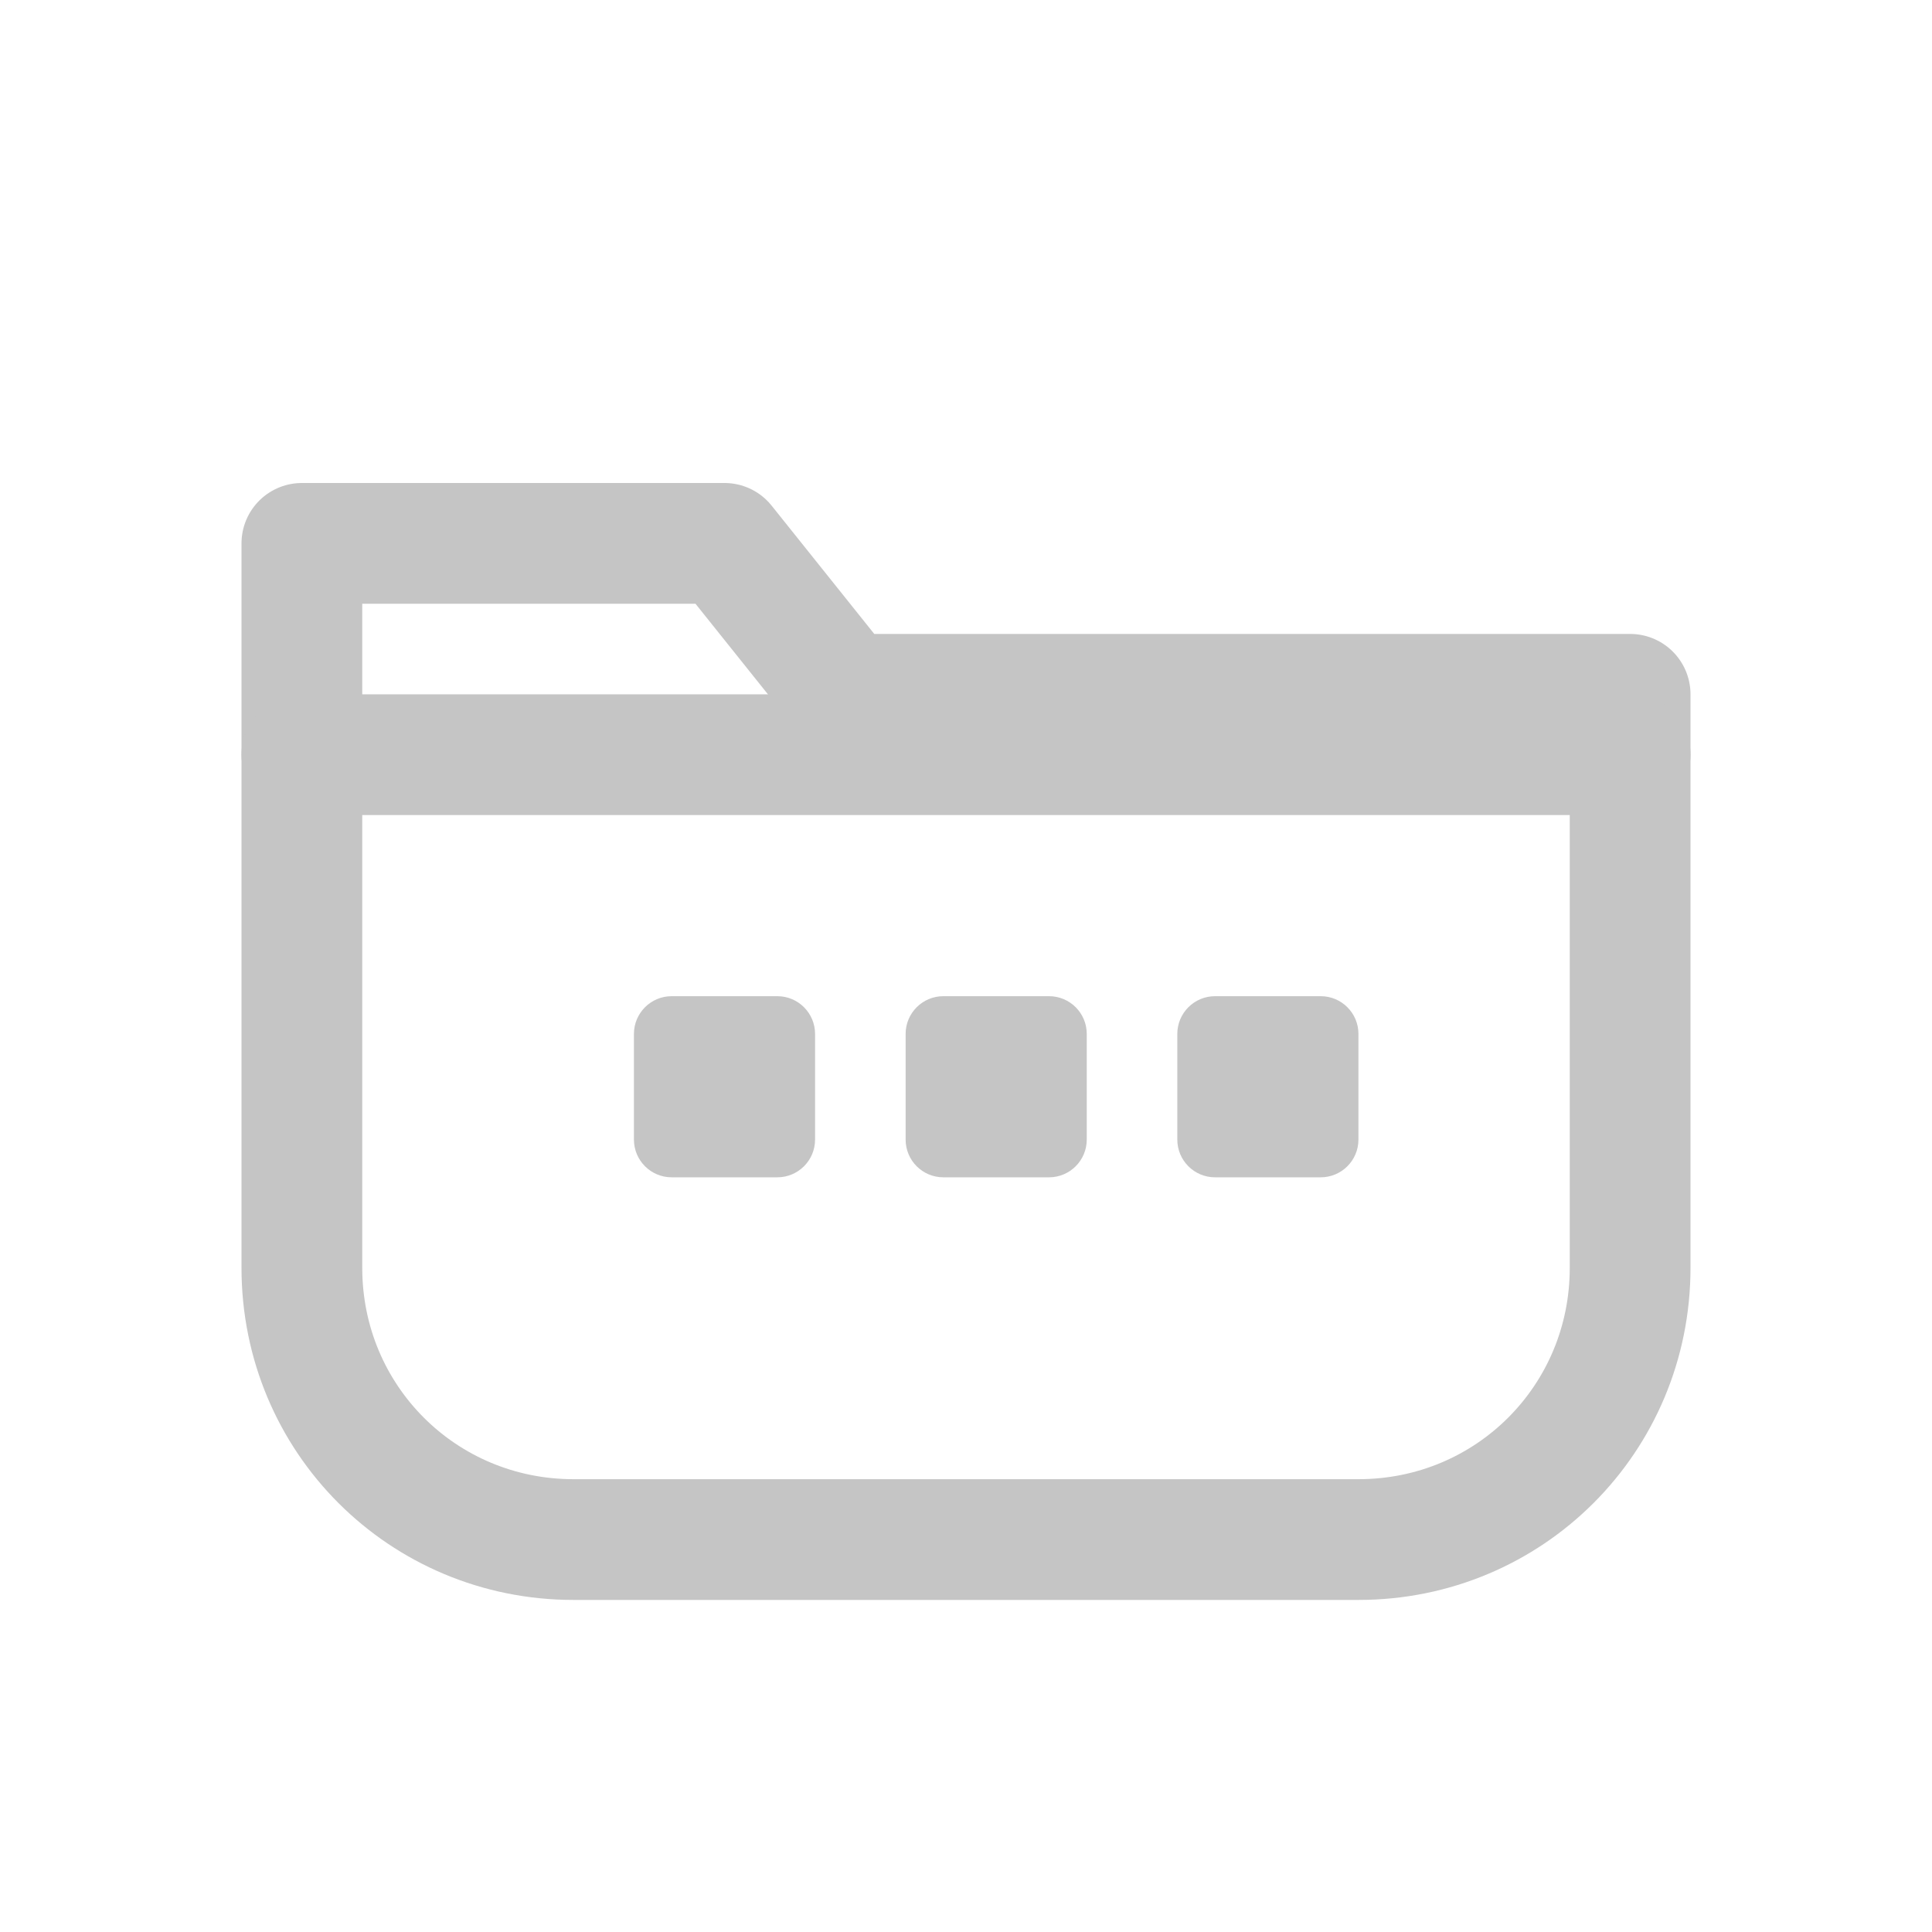
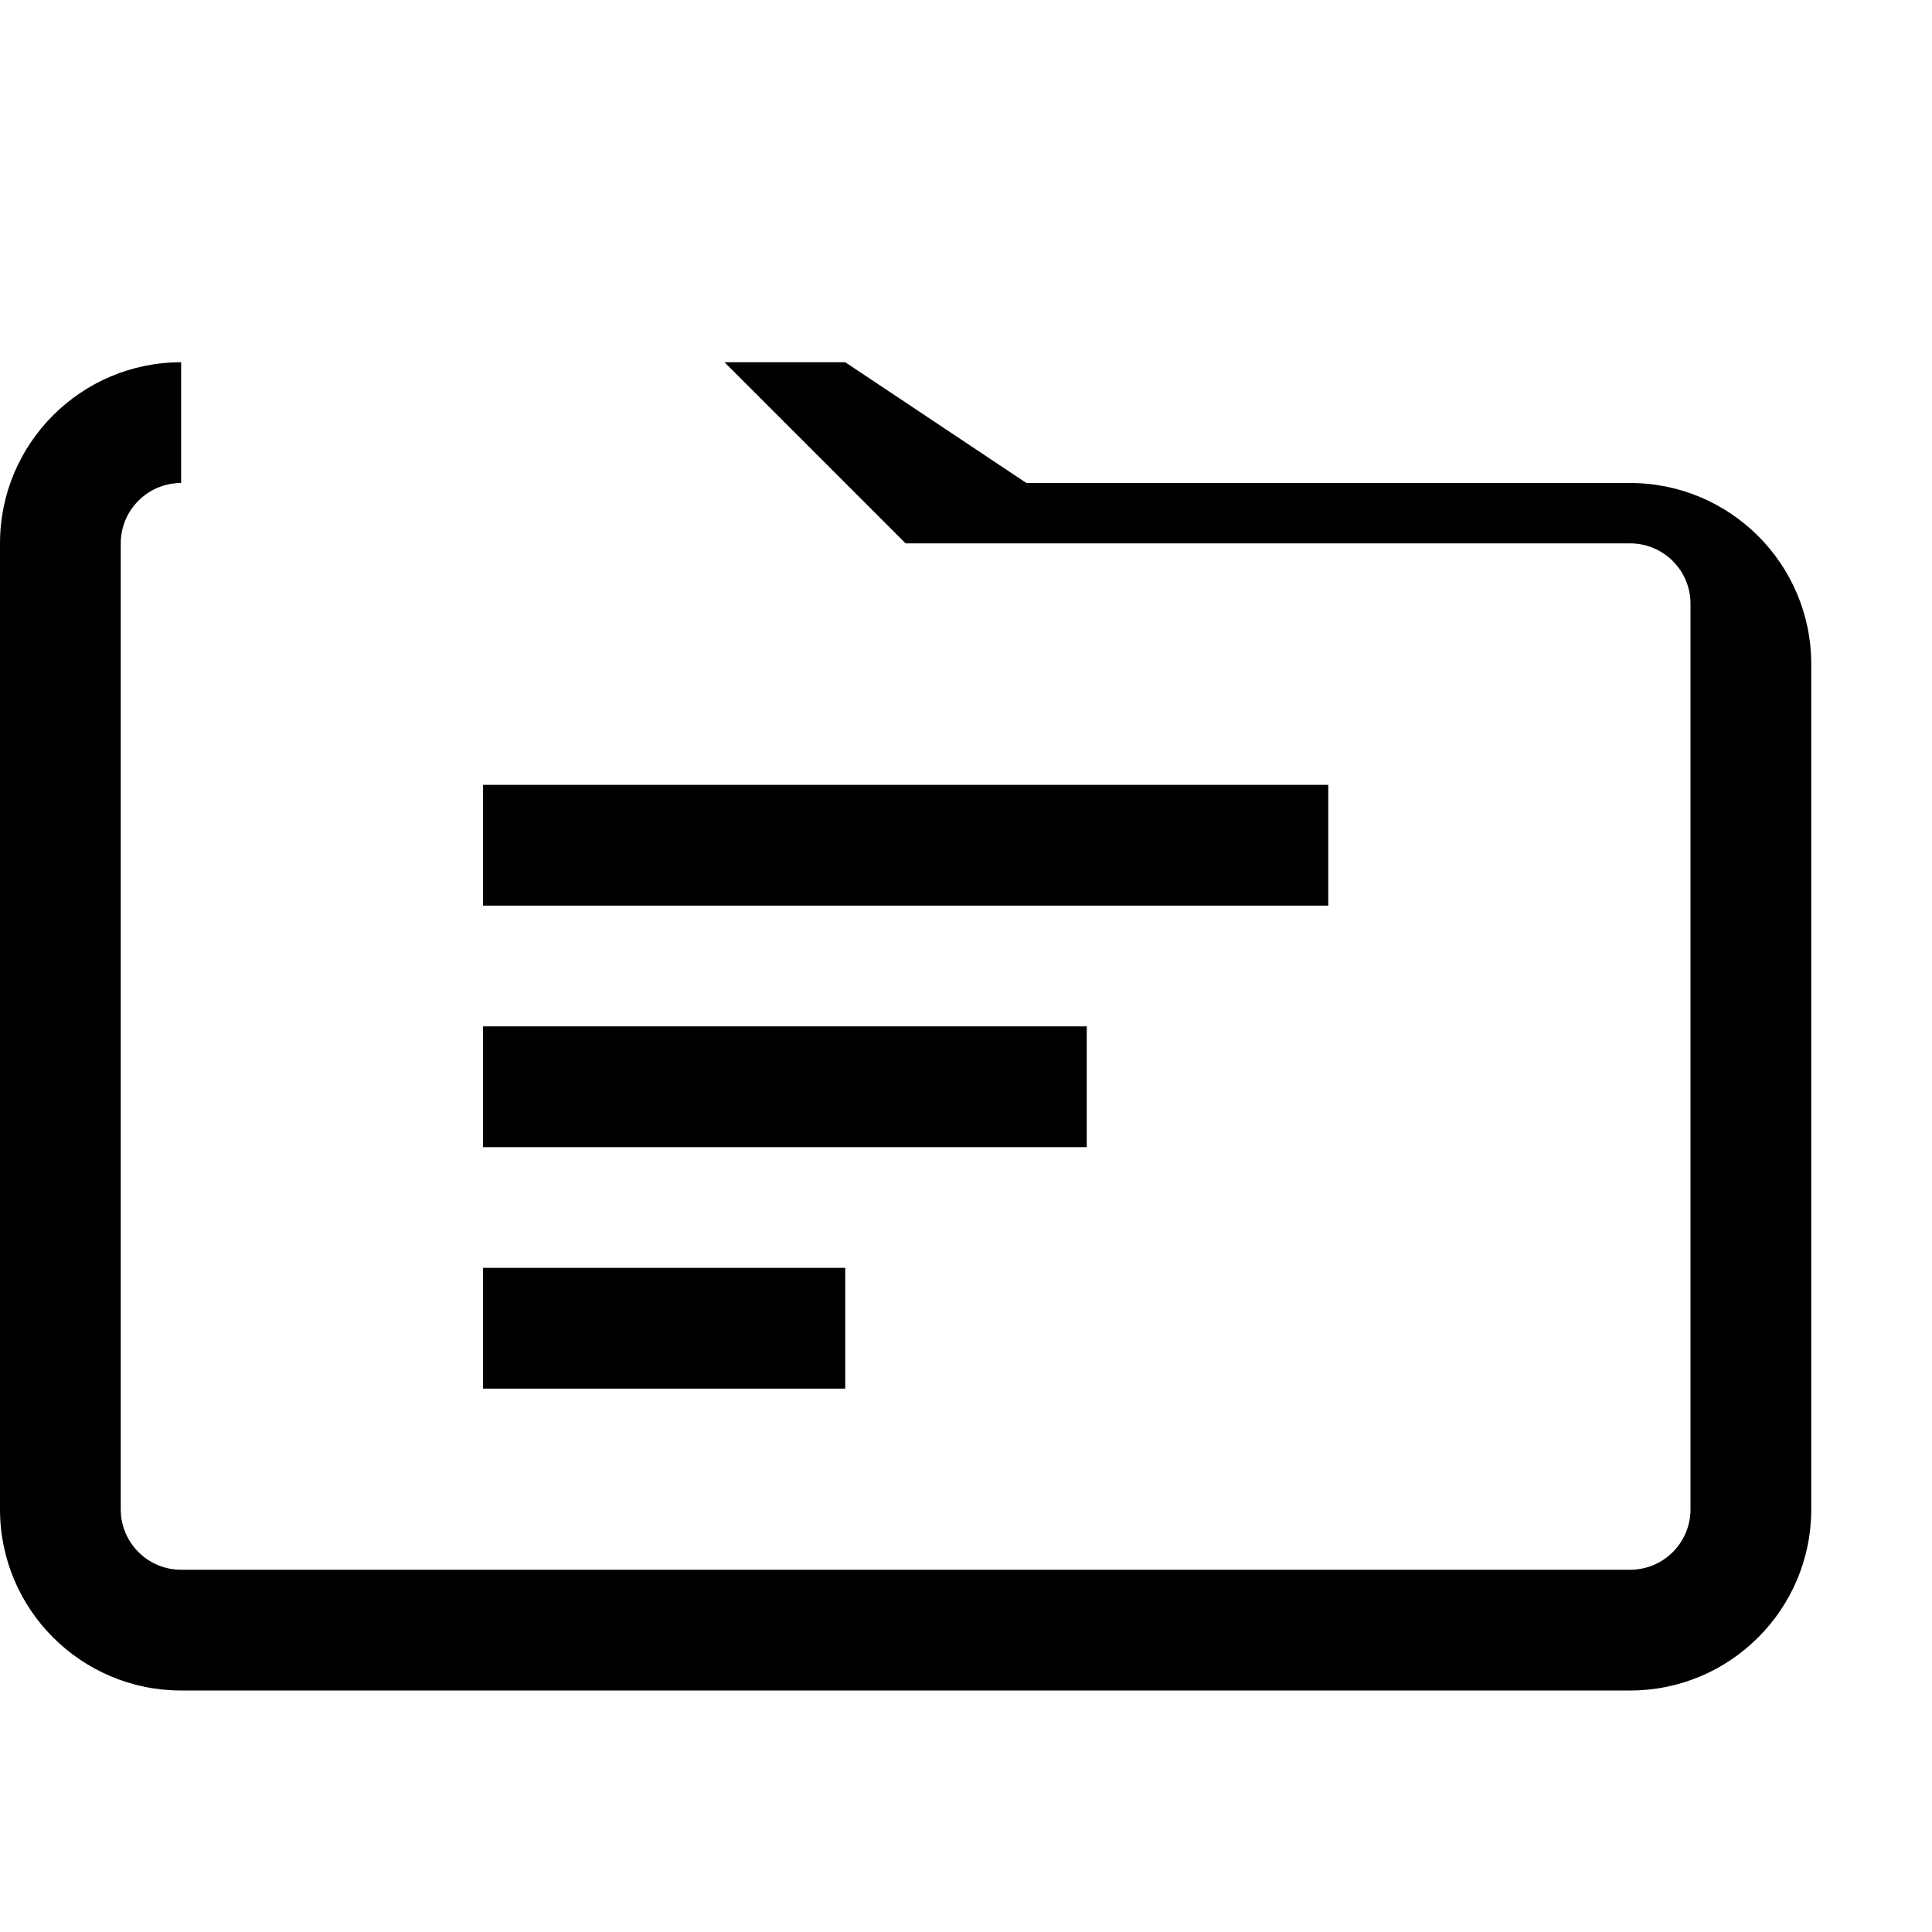
- <svg xmlns="http://www.w3.org/2000/svg" width="128" height="128" viewBox="0 0 128 128" fill="none">
-   <path d="M20 36h28l8 10h52v38c0 10-8 18-18 18H38c-10 0-18-8-18-18V36z" stroke="#C5C5C5" stroke-width="8" stroke-linejoin="round" />
-   <path d="M20 50h88" stroke="#C5C5C5" stroke-width="8" stroke-linecap="round" />
-   <rect x="42" y="66" width="12" height="12" rx="2.5" fill="#C5C5C5" />
-   <rect x="60" y="66" width="12" height="12" rx="2.5" fill="#C5C5C5" />
-   <rect x="78" y="66" width="12" height="12" rx="2.5" fill="#C5C5C5" />
+ <svg xmlns="http://www.w3.org/2000/svg" width="16" height="16" viewBox="0 0 16 16" fill="currentColor">
+   <path fill-rule="evenodd" clip-rule="evenodd" d="M1.5 3C0.672 3 0 3.672 0 4.5V12.5C0 13.328 0.672 14 1.5 14H13.5C14.328 14 15 13.328 15 12.5V5.5C15 4.672 14.328 4 13.5 4H8.5L7 3H1.5ZM1.5 4C1.224 4 1 4.224 1 4.5V12.5C1 12.776 1.224 13 1.5 13H13.5C13.776 13 14 12.776 14 12.5V5C14 4.724 13.776 4.5 13.5 4.5H7.5L6.5 3.5L6 3H1.5V4ZM4 6.5H11V7.5H4V6.5ZM4 8.5H9V9.5H4V8.5ZM4 10.5H7V11.5H4V10.5Z" />
</svg>
